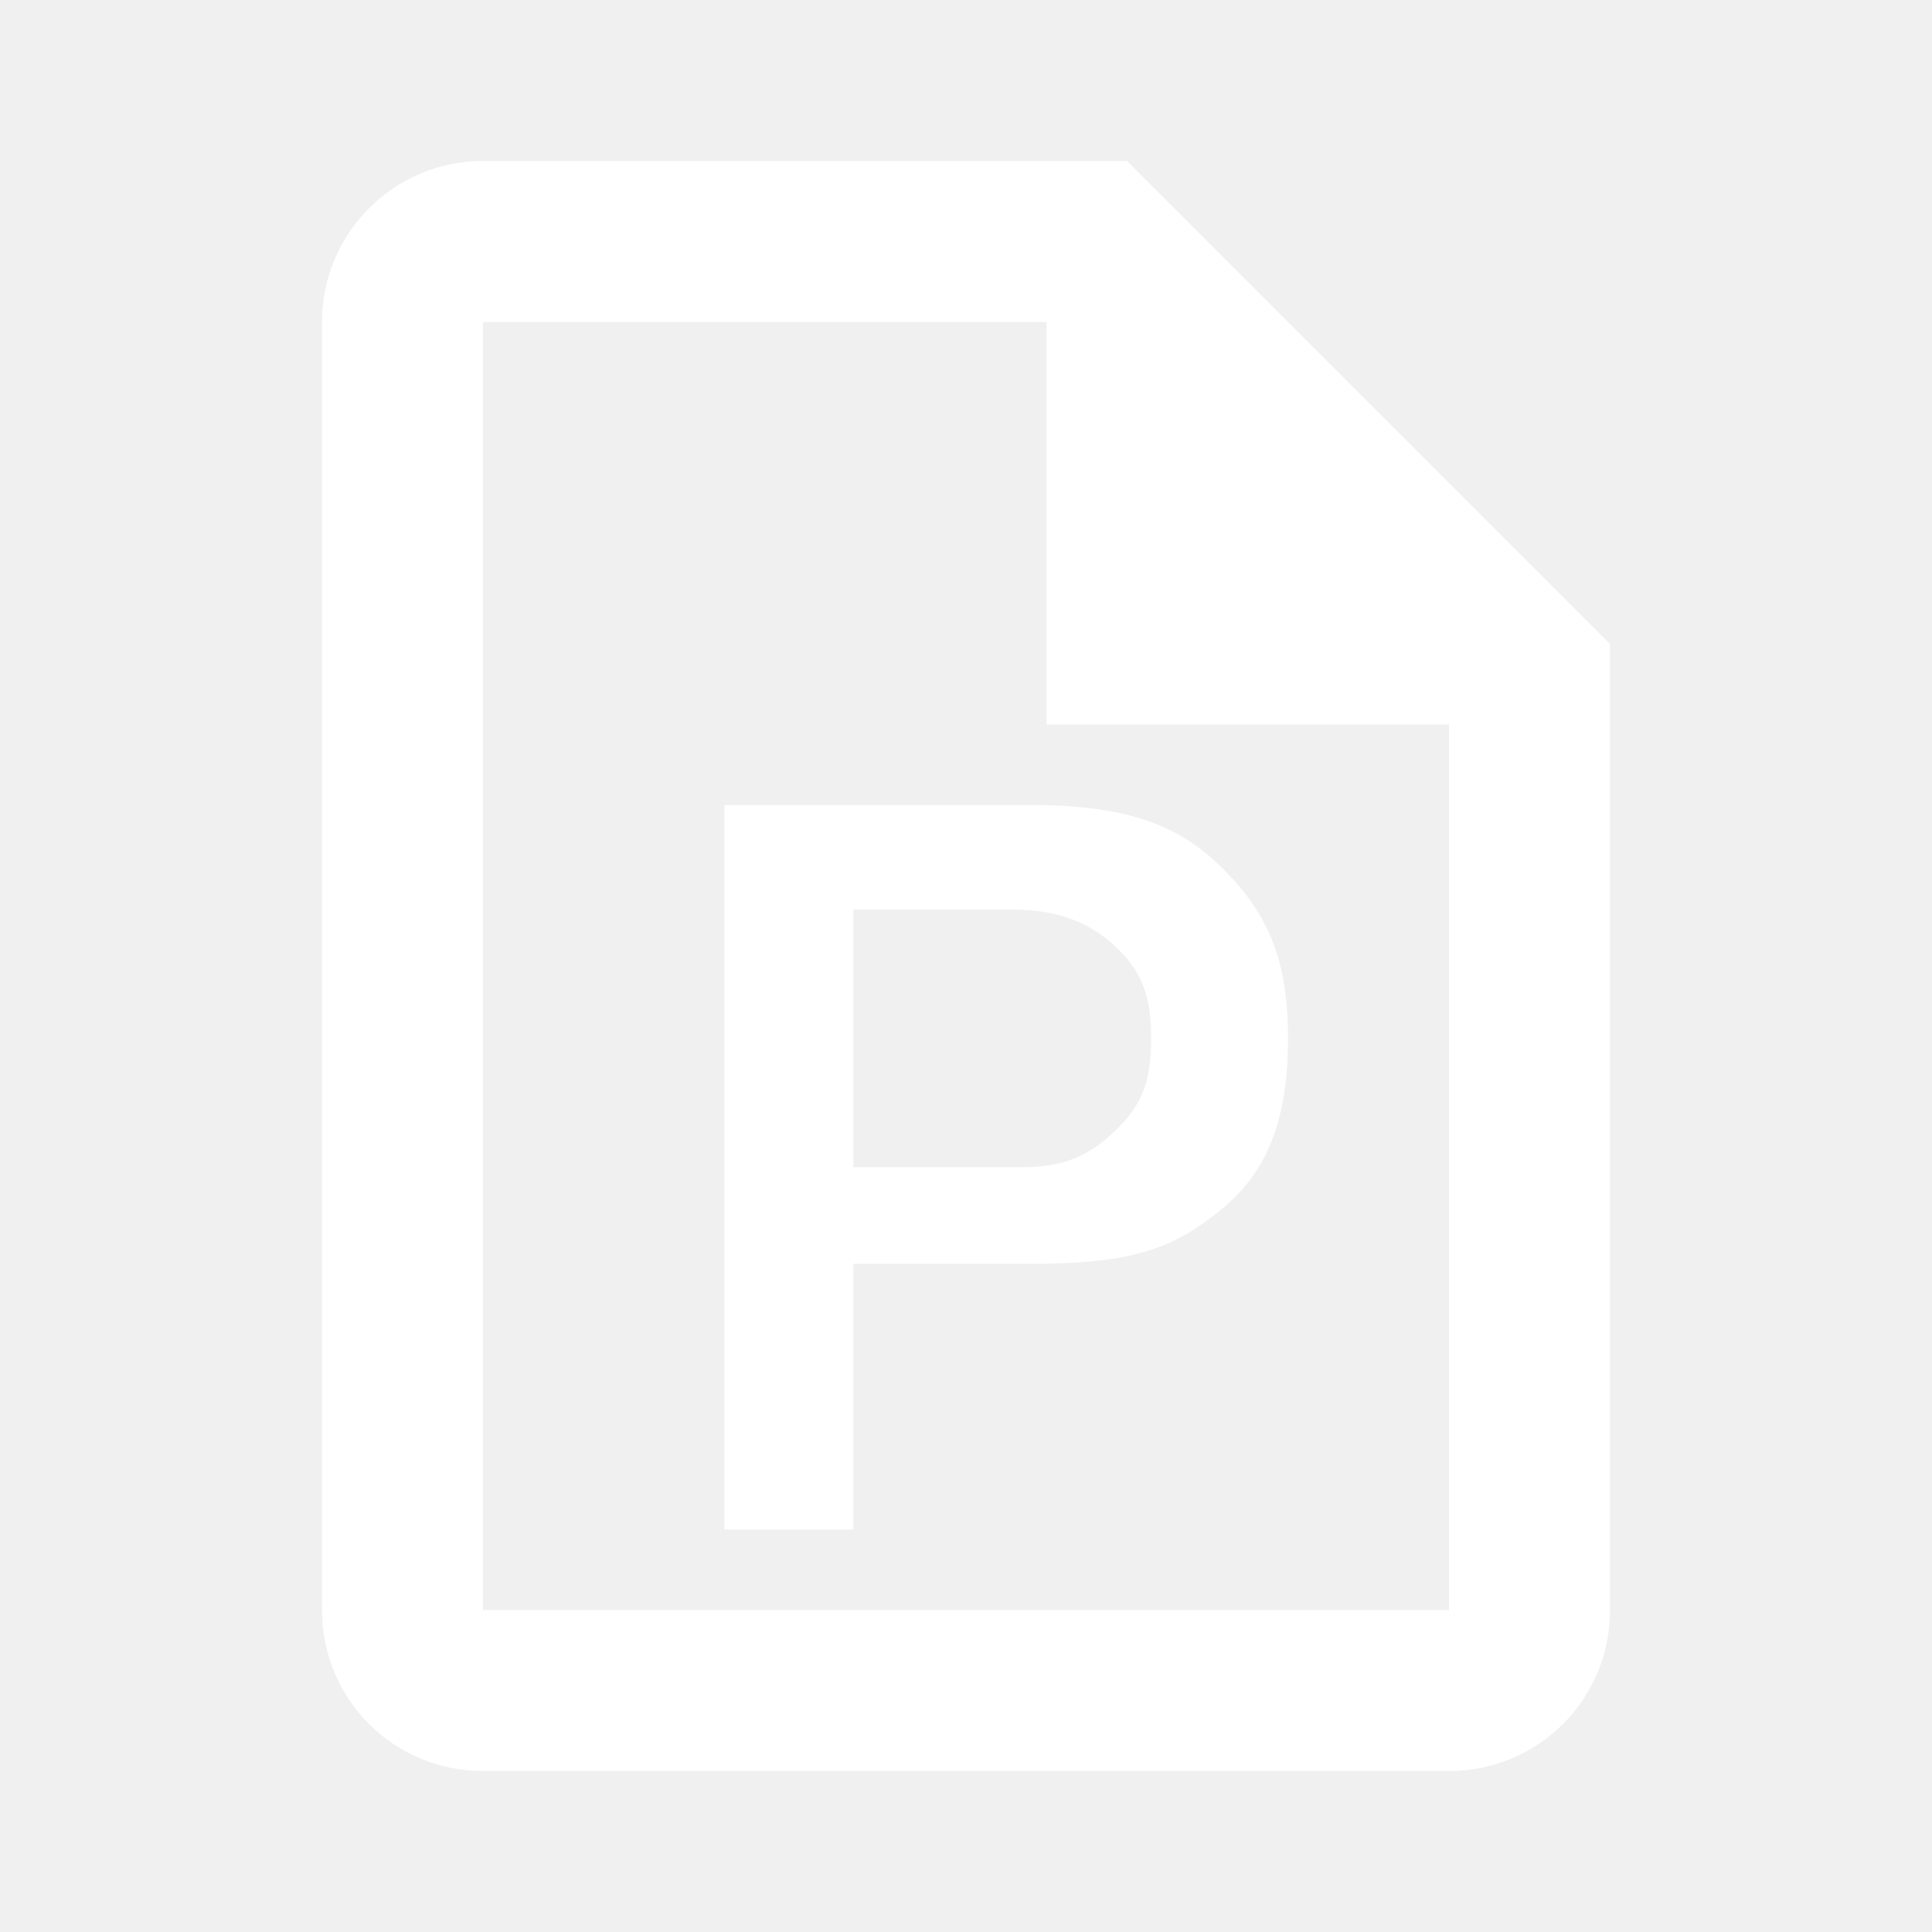
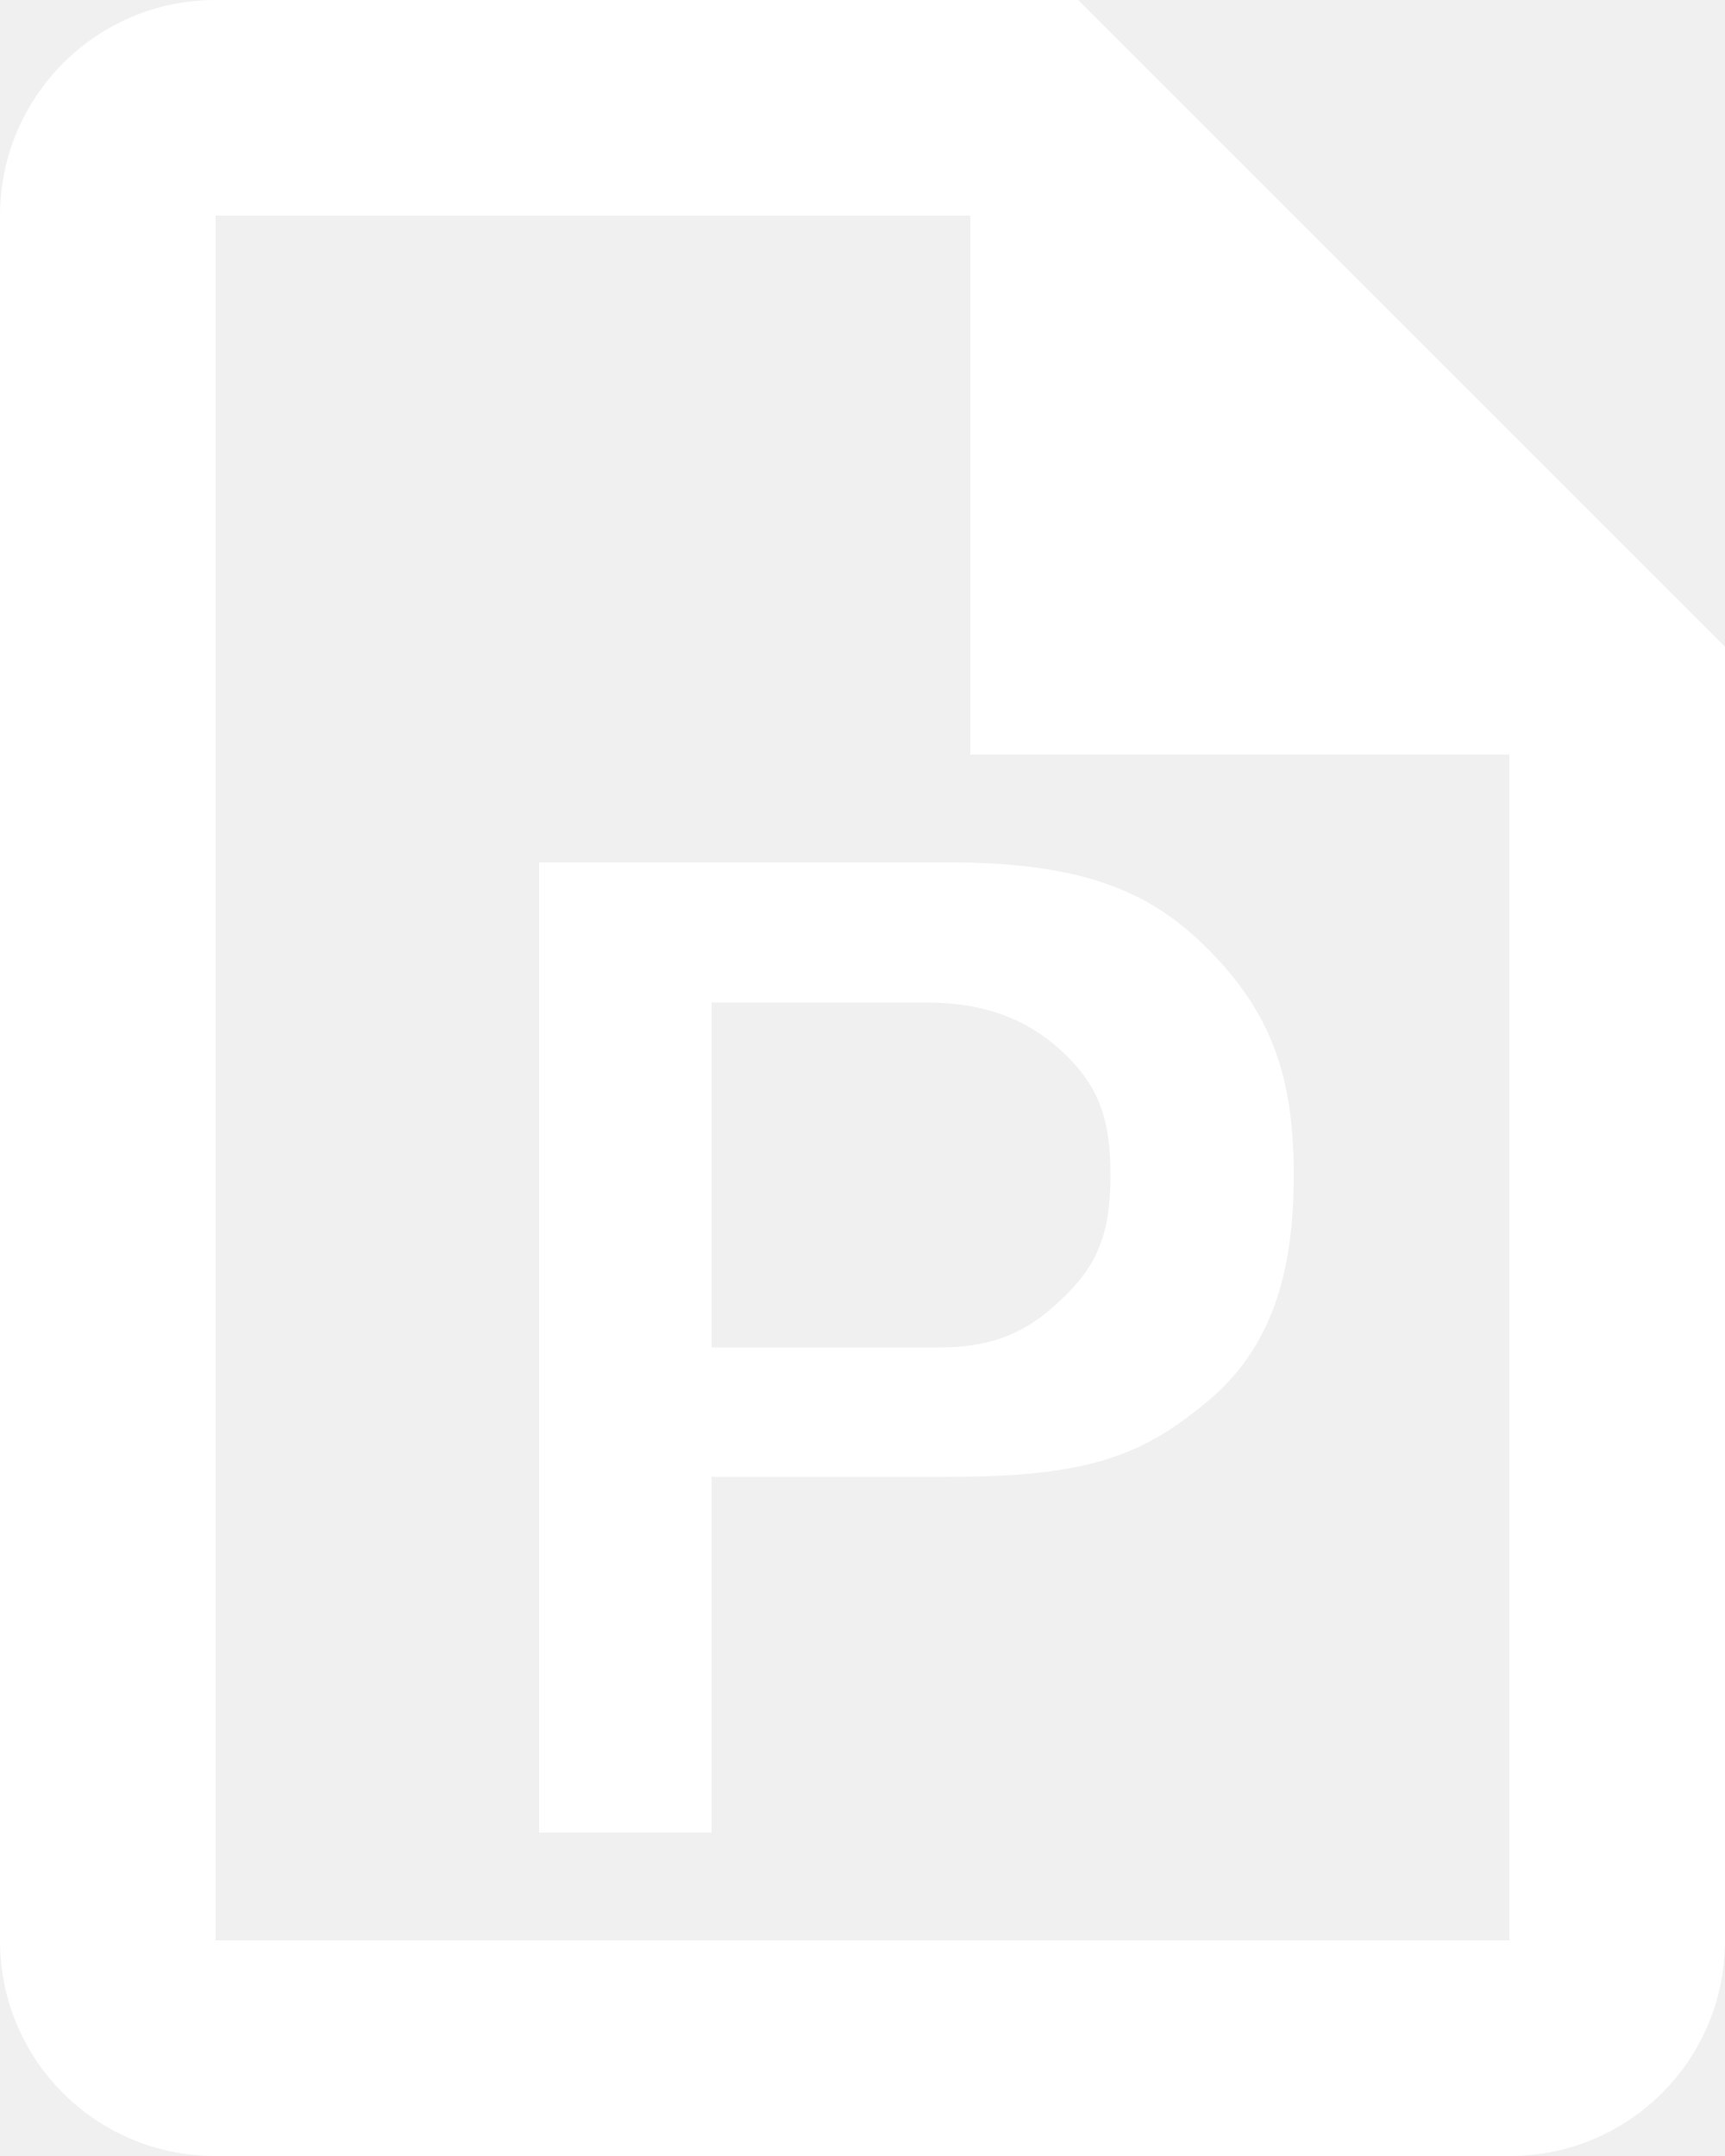
- <svg xmlns="http://www.w3.org/2000/svg" version="1.1" width="24" height="24" viewBox="0 0 24 24">
-   <path fill="#ffffff" d="M14 2H6C4.89 2 4 2.9 4 4V20C4 21.11 4.89 22 6 22H18C19.11 22 20 21.11 20 20V8L14 2M18 20H6V4H13V9H18V20M15.2 10.8C14.7 10.3 14.1 10 12.8 10H9V19H10.6V15.7H12.8C14.1 15.7 14.6 15.5 15.2 15C15.8 14.5 16 13.8 16 12.9C16 12 15.8 11.4 15.2 10.8M13.9 14C13.6 14.3 13.3 14.5 12.7 14.5H10.6V11.3H12.6C13.2 11.3 13.6 11.5 13.9 11.8C14.2 12.1 14.3 12.4 14.3 12.9S14.2 13.7 13.9 14Z" />
+ <svg xmlns="http://www.w3.org/2000/svg" id="a" viewBox="0 0 16 20">
+   <path d="M10,0H2C.89,0,0,.9,0,2V18c0,1.11,.89,2,2,2H14c1.11,0,2-.89,2-2V6L10,0m4,18H2V2h7V7h5v11m-2.8-9.2c-.5-.5-1.1-.8-2.4-.8h-3.8v9h1.6v-3.3h2.2c1.3,0,1.8-.2,2.4-.7,.6-.5,.8-1.2,.8-2.1s-.2-1.5-.8-2.1m-1.3,3.2c-.3,.3-.6,.5-1.2,.5h-2.1v-3.2h2c.6,0,1,.2,1.3,.5,.3,.3,.4,.6,.4,1.1s-.1,.8-.4,1.1Z" style="fill:#ffffff;" />
</svg>
